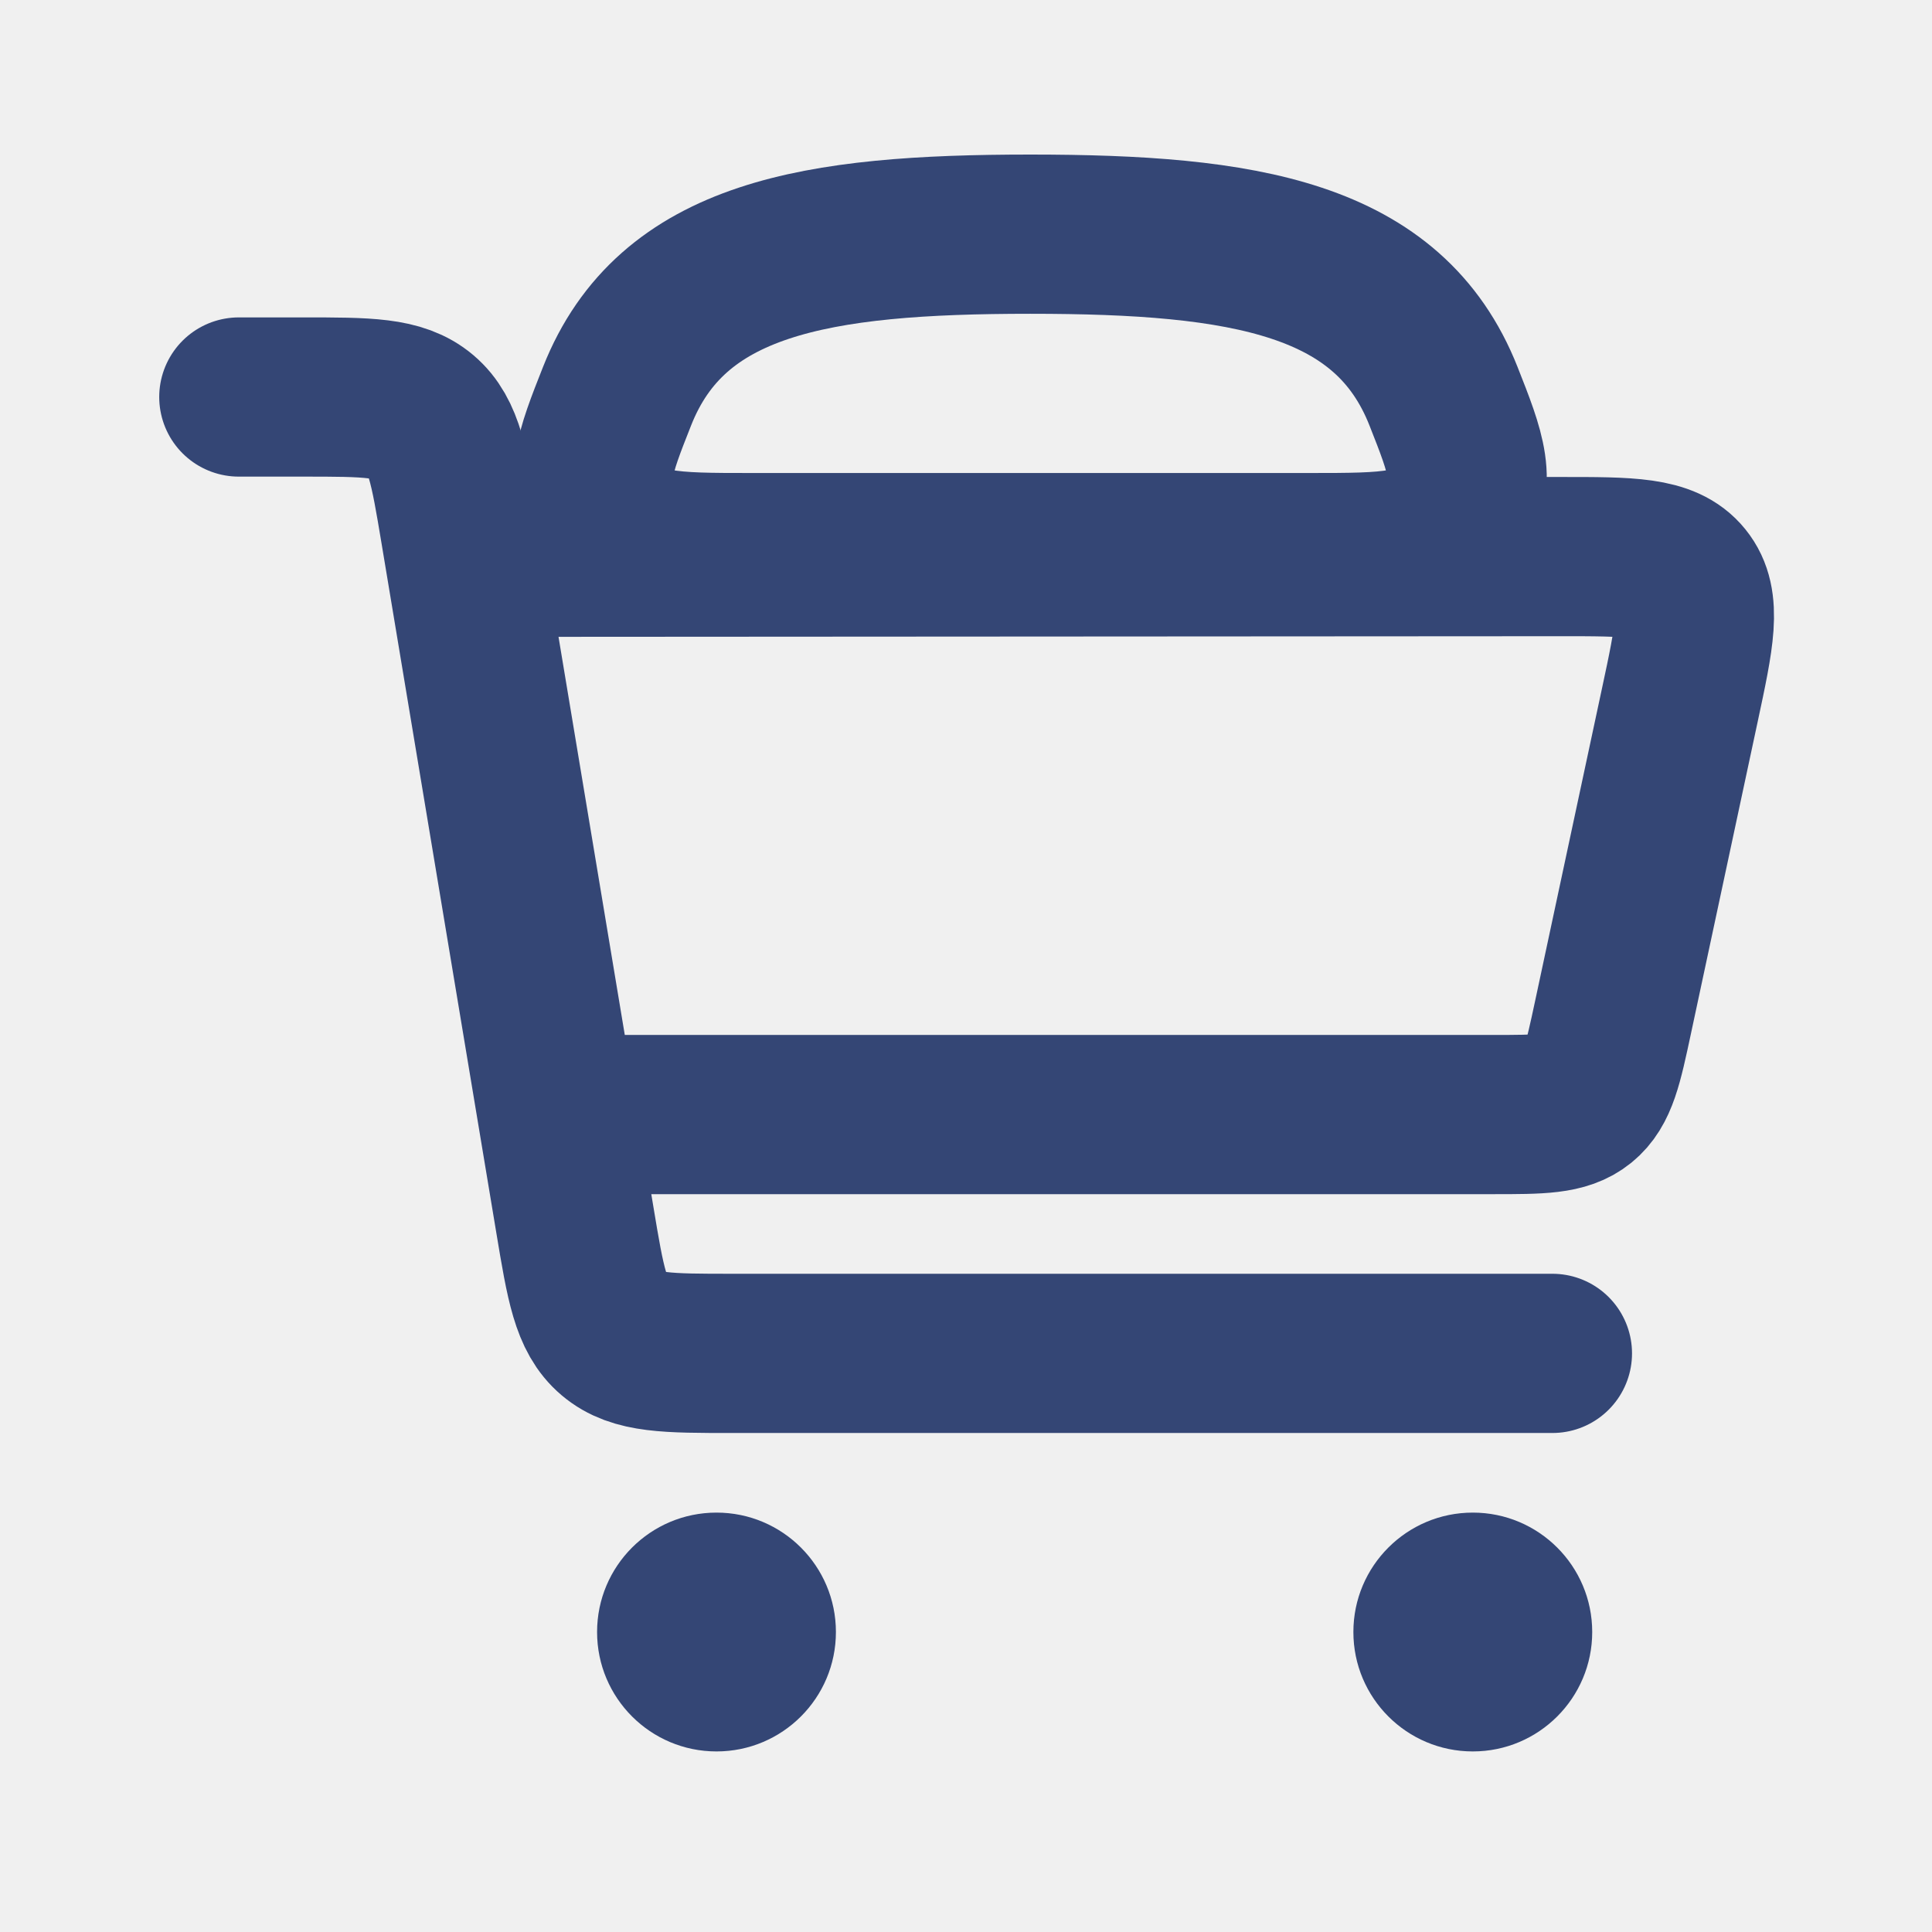
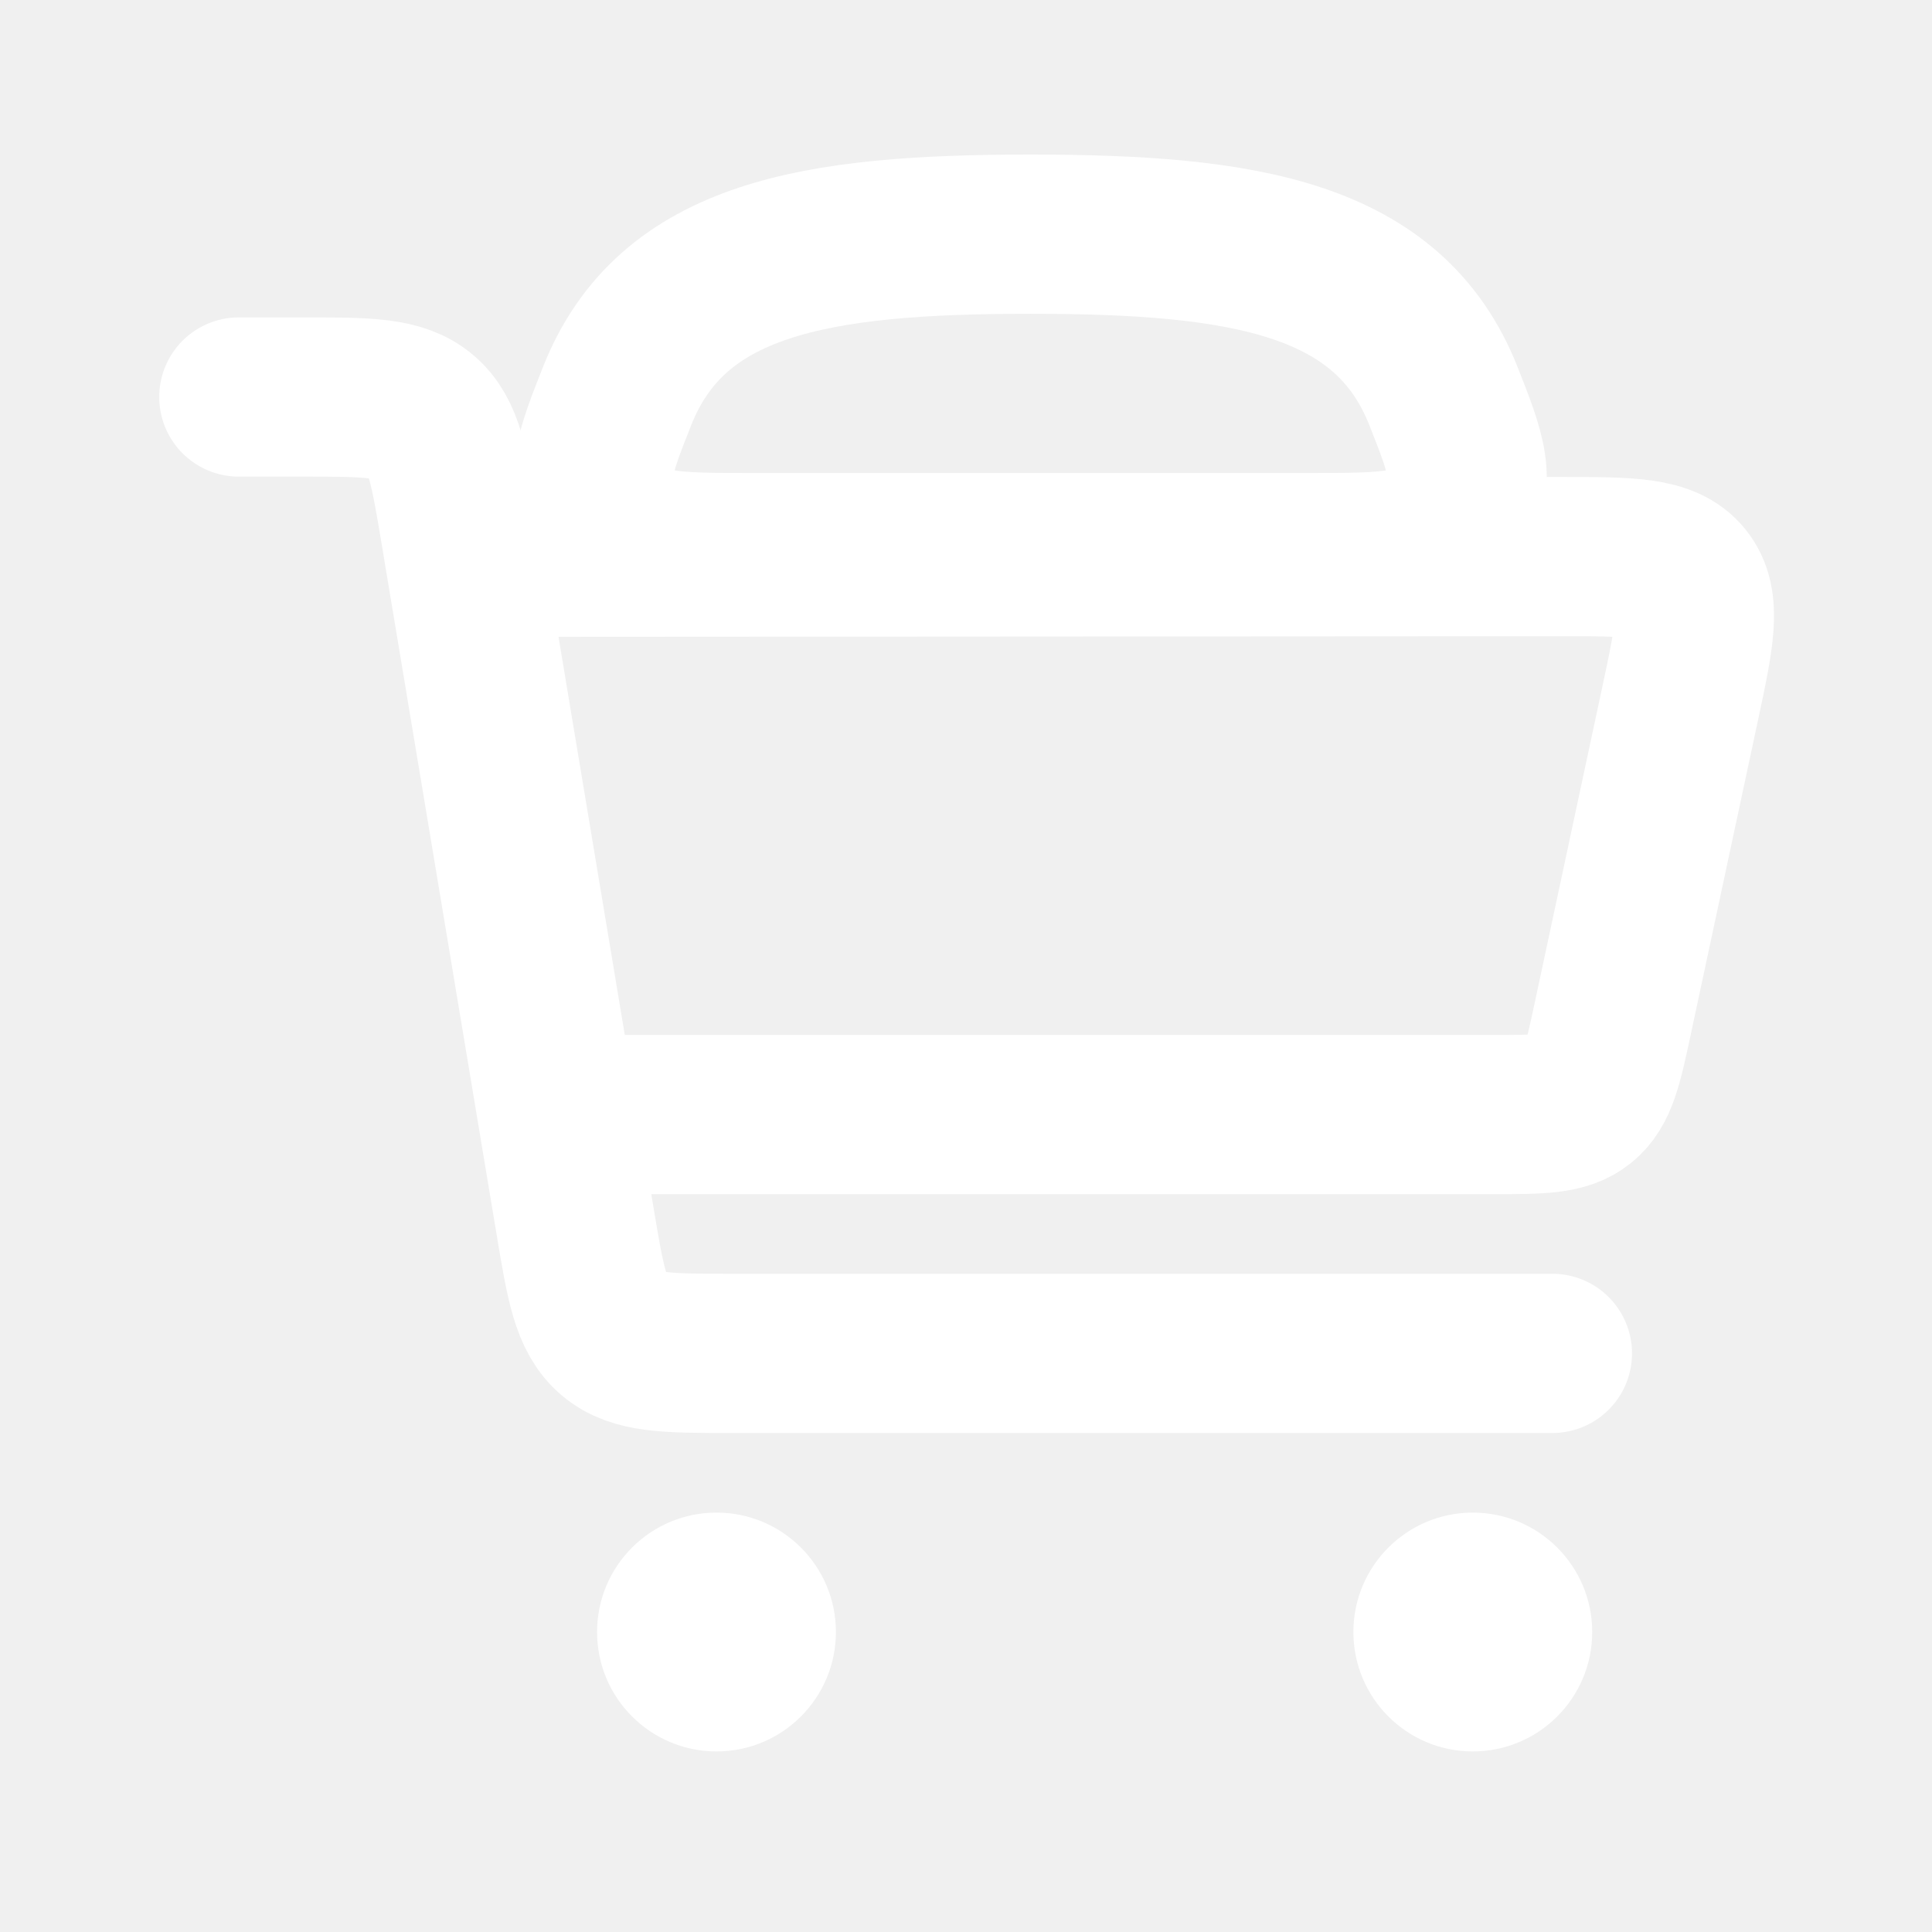
<svg xmlns="http://www.w3.org/2000/svg" width="63" height="63" viewBox="0 0 63 63" fill="none">
  <g clip-path="url(#clip0_915_21098)">
    <g clip-path="url(#clip1_915_21098)">
-       <path d="M50.622 44.132H23.869C21.768 44.132 20.718 44.132 19.991 43.516C19.265 42.901 19.093 41.865 18.748 39.792L15.001 17.285C14.655 15.213 14.483 14.177 13.757 13.561C13.03 12.946 11.98 12.946 9.879 12.946H7.788M15.205 18.172L50.864 18.15C53.151 18.149 54.294 18.148 54.895 18.891C55.496 19.633 55.257 20.751 54.778 22.987L52.597 33.181C52.273 34.696 52.11 35.454 51.56 35.899C51.01 36.344 50.235 36.344 48.685 36.344H18.174" stroke="#344675" stroke-width="5.192" stroke-linecap="round" stroke-linejoin="round" />
-       <path d="M51.92 53.218C51.92 55.368 50.176 57.112 48.026 57.112C45.875 57.112 44.132 55.368 44.132 53.218C44.132 51.067 45.875 49.324 48.026 49.324C50.176 49.324 51.92 51.067 51.92 53.218Z" fill="#344675" />
-       <path d="M27.258 53.218C27.258 55.368 25.515 57.112 23.364 57.112C21.213 57.112 19.47 55.368 19.47 53.218C19.47 51.067 21.213 49.324 23.364 49.324C25.515 49.324 27.258 51.067 27.258 53.218Z" fill="#344675" />
+       <path d="M50.622 44.132H23.869C21.768 44.132 20.718 44.132 19.991 43.516C19.265 42.901 19.093 41.865 18.748 39.792L15.001 17.285C14.655 15.213 14.483 14.177 13.757 13.561C13.03 12.946 11.98 12.946 9.879 12.946H7.788M15.205 18.172L50.864 18.15C53.151 18.149 54.294 18.148 54.895 18.891C55.496 19.633 55.257 20.751 54.778 22.987L52.597 33.181C52.273 34.696 52.11 35.454 51.56 35.899C51.01 36.344 50.235 36.344 48.685 36.344H18.174" stroke="white" stroke-width="5.192" stroke-linecap="round" stroke-linejoin="round" />
+       <path d="M51.92 53.218C51.92 55.368 50.176 57.112 48.026 57.112C45.875 57.112 44.132 55.368 44.132 53.218C44.132 51.067 45.875 49.324 48.026 49.324C50.176 49.324 51.92 51.067 51.92 53.218Z" fill="white" />
+       <path d="M27.258 53.218C27.258 55.368 25.515 57.112 23.364 57.112C21.213 57.112 19.47 55.368 19.47 53.218C19.47 51.067 21.213 49.324 23.364 49.324C25.515 49.324 27.258 51.067 27.258 53.218Z" fill="white" />
    </g>
-     <path d="M33.596 7.636C26.594 7.636 21.905 8.407 20.122 12.918C19.376 14.805 19.003 15.748 19.776 16.884C20.549 18.02 21.869 18.02 24.51 18.02H42.682C45.322 18.02 46.643 18.02 47.416 16.884C48.188 15.748 47.815 14.805 47.07 12.918C45.287 8.407 40.597 7.636 33.596 7.636Z" stroke="#344675" stroke-width="5.192" stroke-linecap="round" stroke-linejoin="round" />
+     <path d="M33.596 7.636C26.594 7.636 21.905 8.407 20.122 12.918C19.376 14.805 19.003 15.748 19.776 16.884C20.549 18.02 21.869 18.02 24.51 18.02H42.682C45.322 18.02 46.643 18.02 47.416 16.884C48.188 15.748 47.815 14.805 47.07 12.918C45.287 8.407 40.597 7.636 33.596 7.636Z" stroke="white" stroke-width="5.192" stroke-linecap="round" stroke-linejoin="round" />
  </g>
  <defs>
    <clipPath id="clip0_915_21098">
      <rect width="62.304" height="62.304" fill="white" />
    </clipPath>
    <clipPath id="clip1_915_21098">
      <rect width="62.304" height="62.304" fill="white" />
    </clipPath>
  </defs>
</svg>
